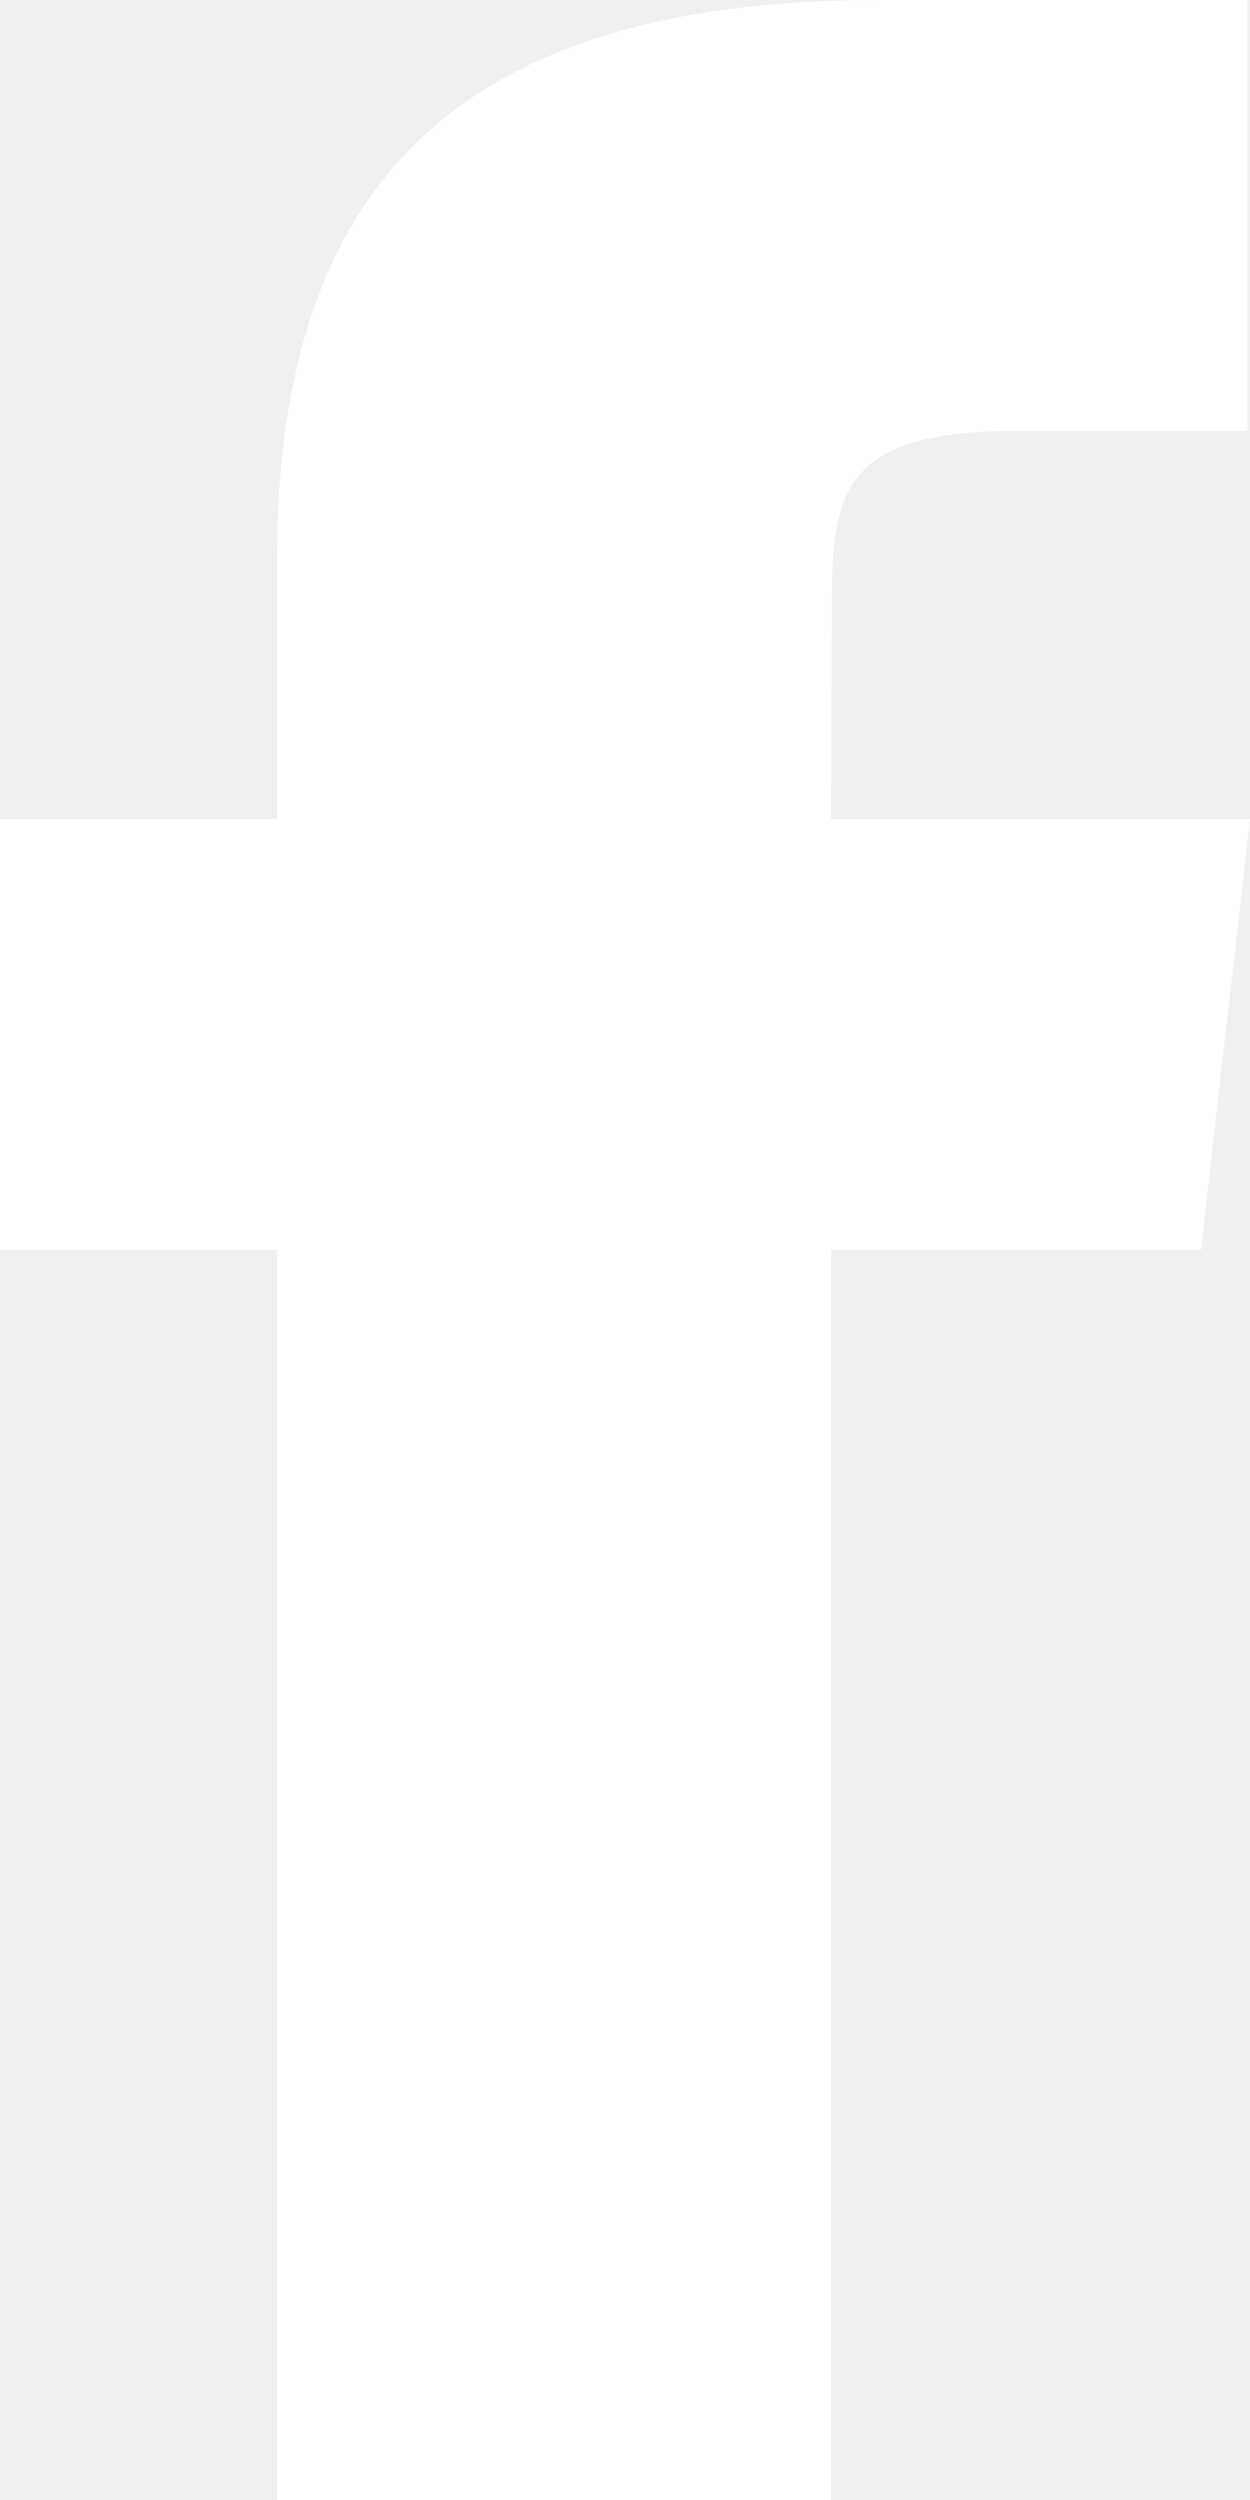
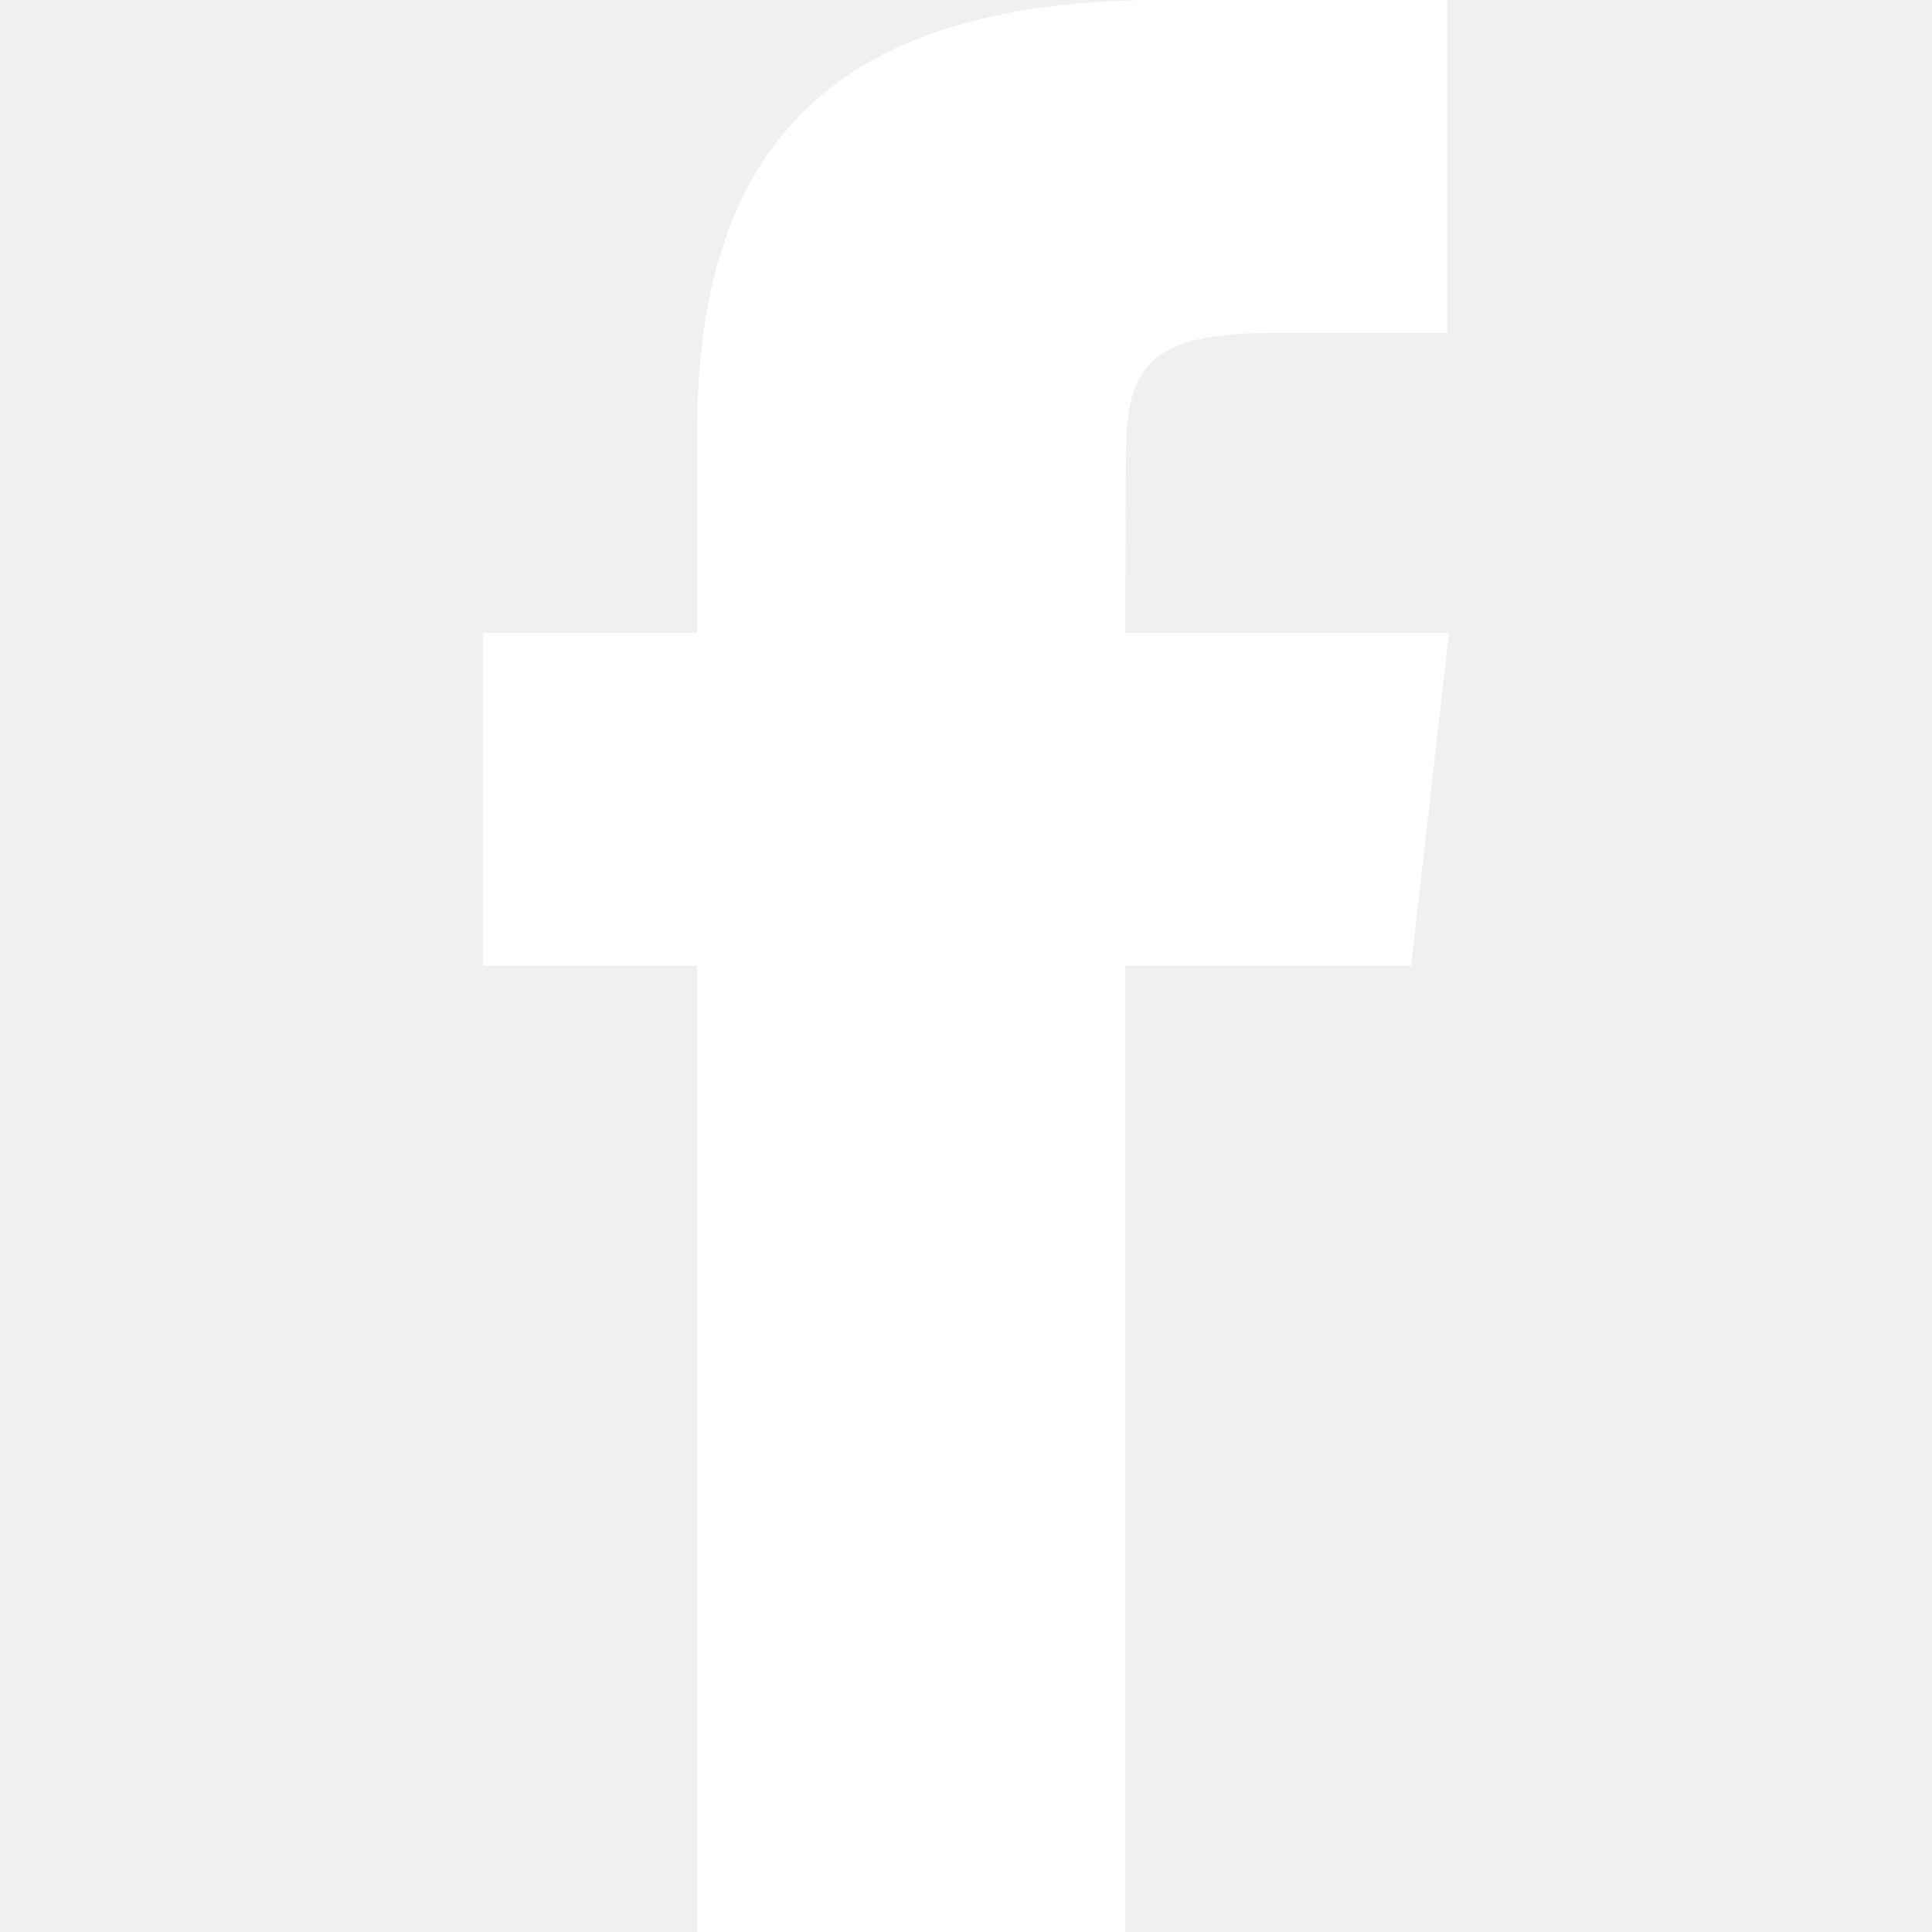
- <svg xmlns="http://www.w3.org/2000/svg" width="8px" height="16px" viewBox="0 0 8 16" version="1.1">
+ <svg xmlns="http://www.w3.org/2000/svg" width="16px" height="16px" viewBox="0 0 16 16" version="1.1">
  <defs />
-   <g id="01-icons/social/facebook" stroke="none" stroke-width="1" fill="none" fill-rule="evenodd" transform="translate(-4, 0)">
-     <path d="M9.32,16 L5.773,16 L5.773,7.999 L4,7.999 L4,5.242 L5.773,5.242 L5.773,3.587 C5.773,1.338 6.773,0 9.617,0 L11.984,0 L11.984,2.758 L10.504,2.758 C9.397,2.758 9.324,3.143 9.324,3.862 L9.319,5.242 L12,5.242 L11.686,7.999 L9.319,7.999 L9.319,16 L9.32,16 Z" id="Shape" fill="#FFFFFF" />
+   <g id="Symbols" stroke="none" stroke-width="1" fill="none" fill-rule="evenodd">
+     <g id="01-icons/social/facebook" fill="#FFFFFF">
+       <path d="M9.32,16 L5.773,16 L5.773,7.999 L4,7.999 L4,5.242 L5.773,5.242 L5.773,3.587 C5.773,1.338 6.773,0 9.617,0 L11.984,0 L11.984,2.758 L10.504,2.758 C9.397,2.758 9.324,3.143 9.324,3.862 L9.319,5.242 L12,5.242 L11.686,7.999 L9.319,7.999 L9.319,16 L9.32,16 Z" id="Shape" />
+     </g>
  </g>
</svg>
